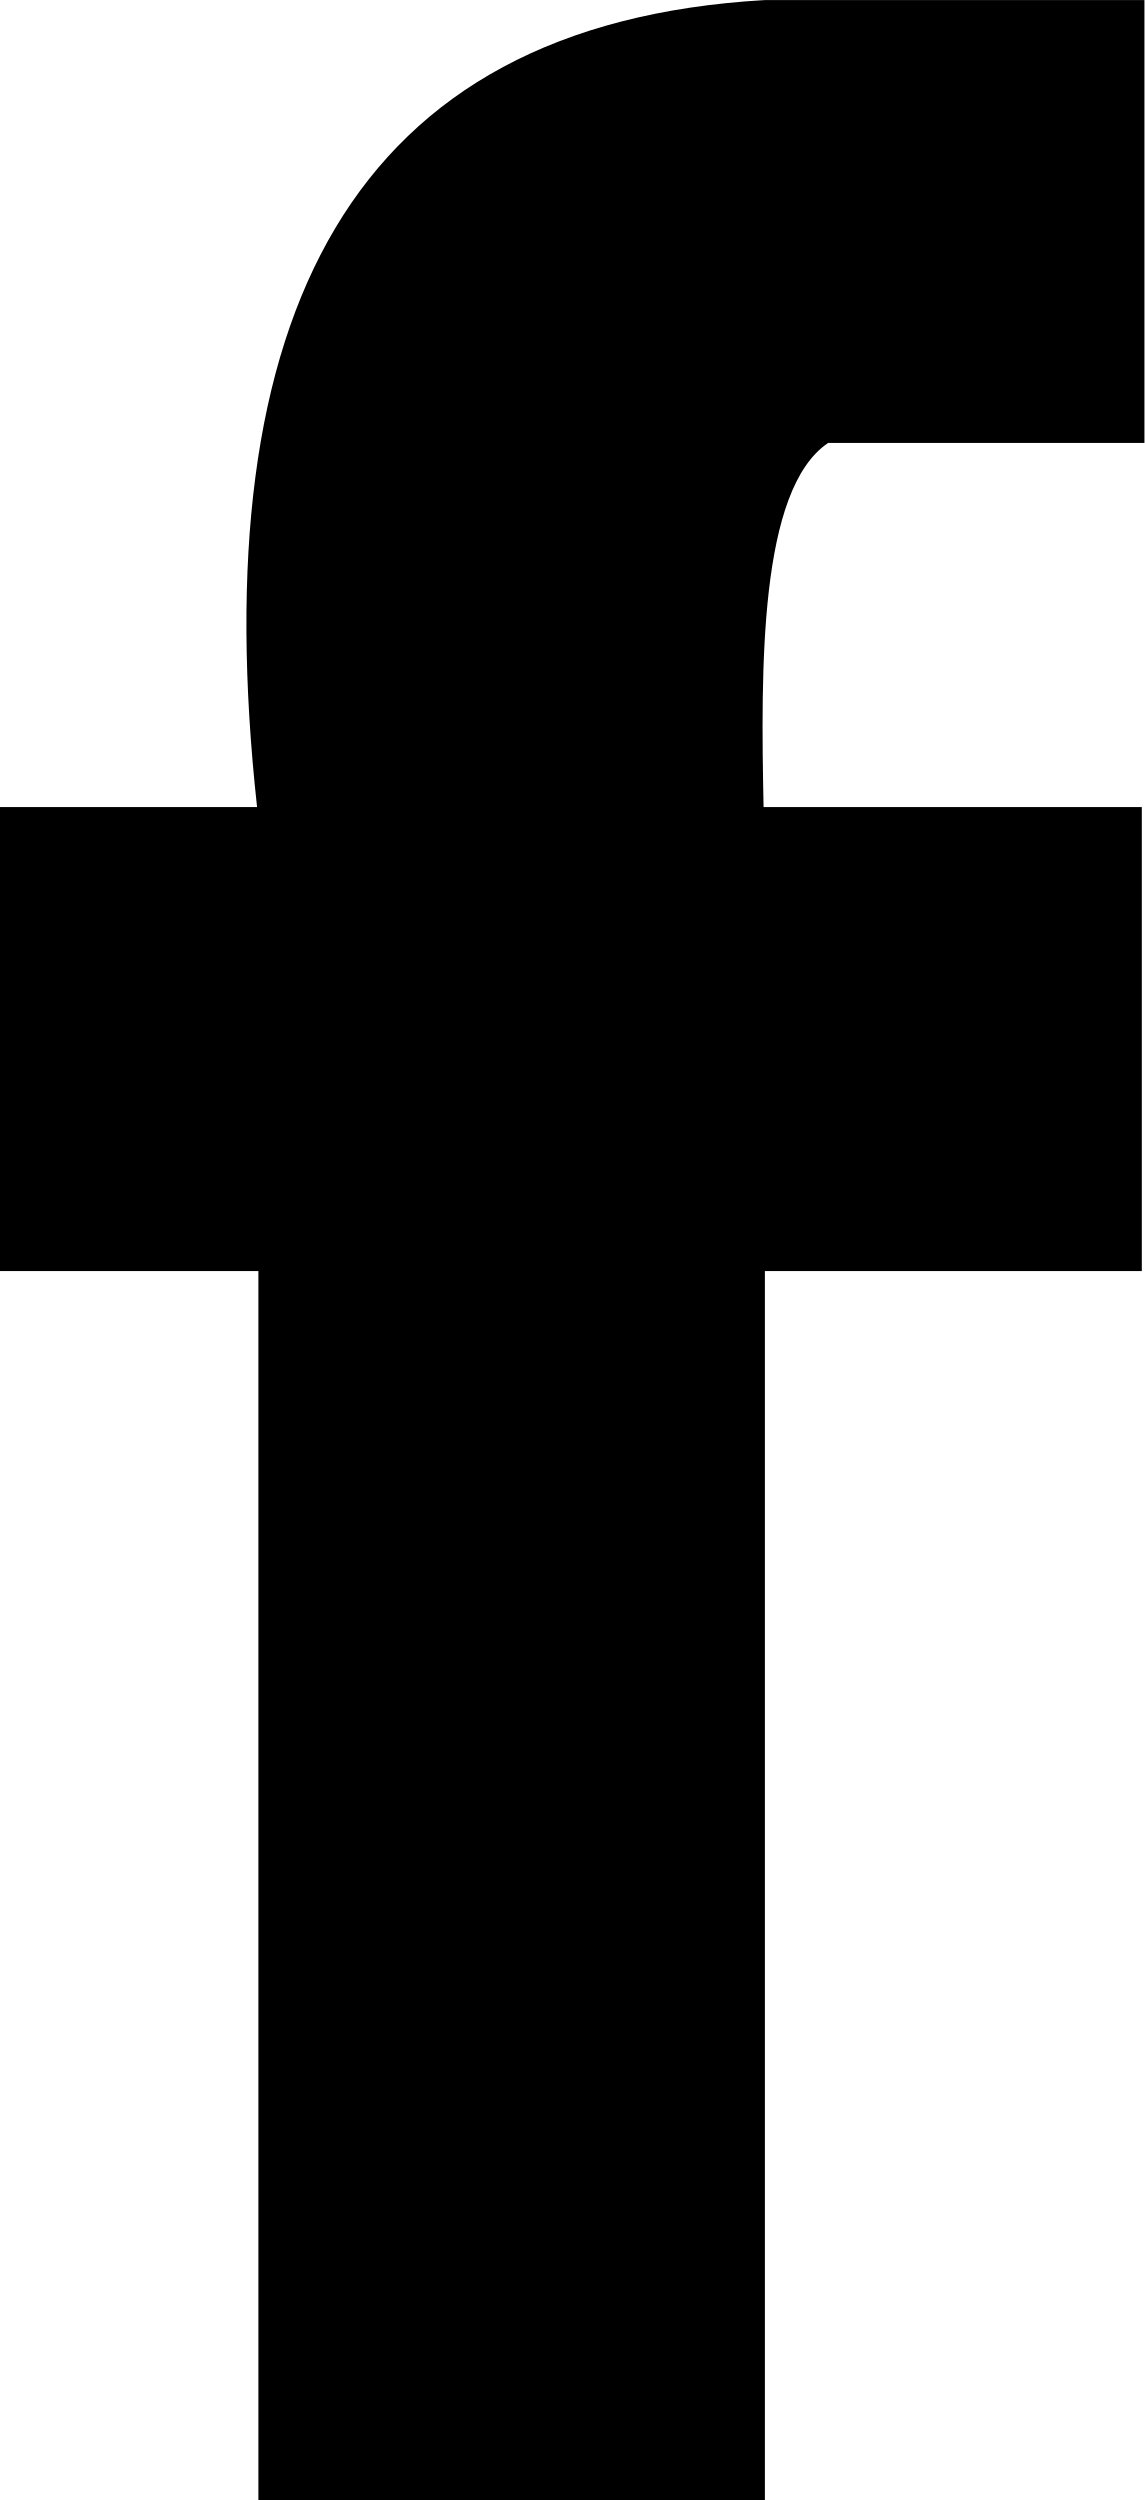
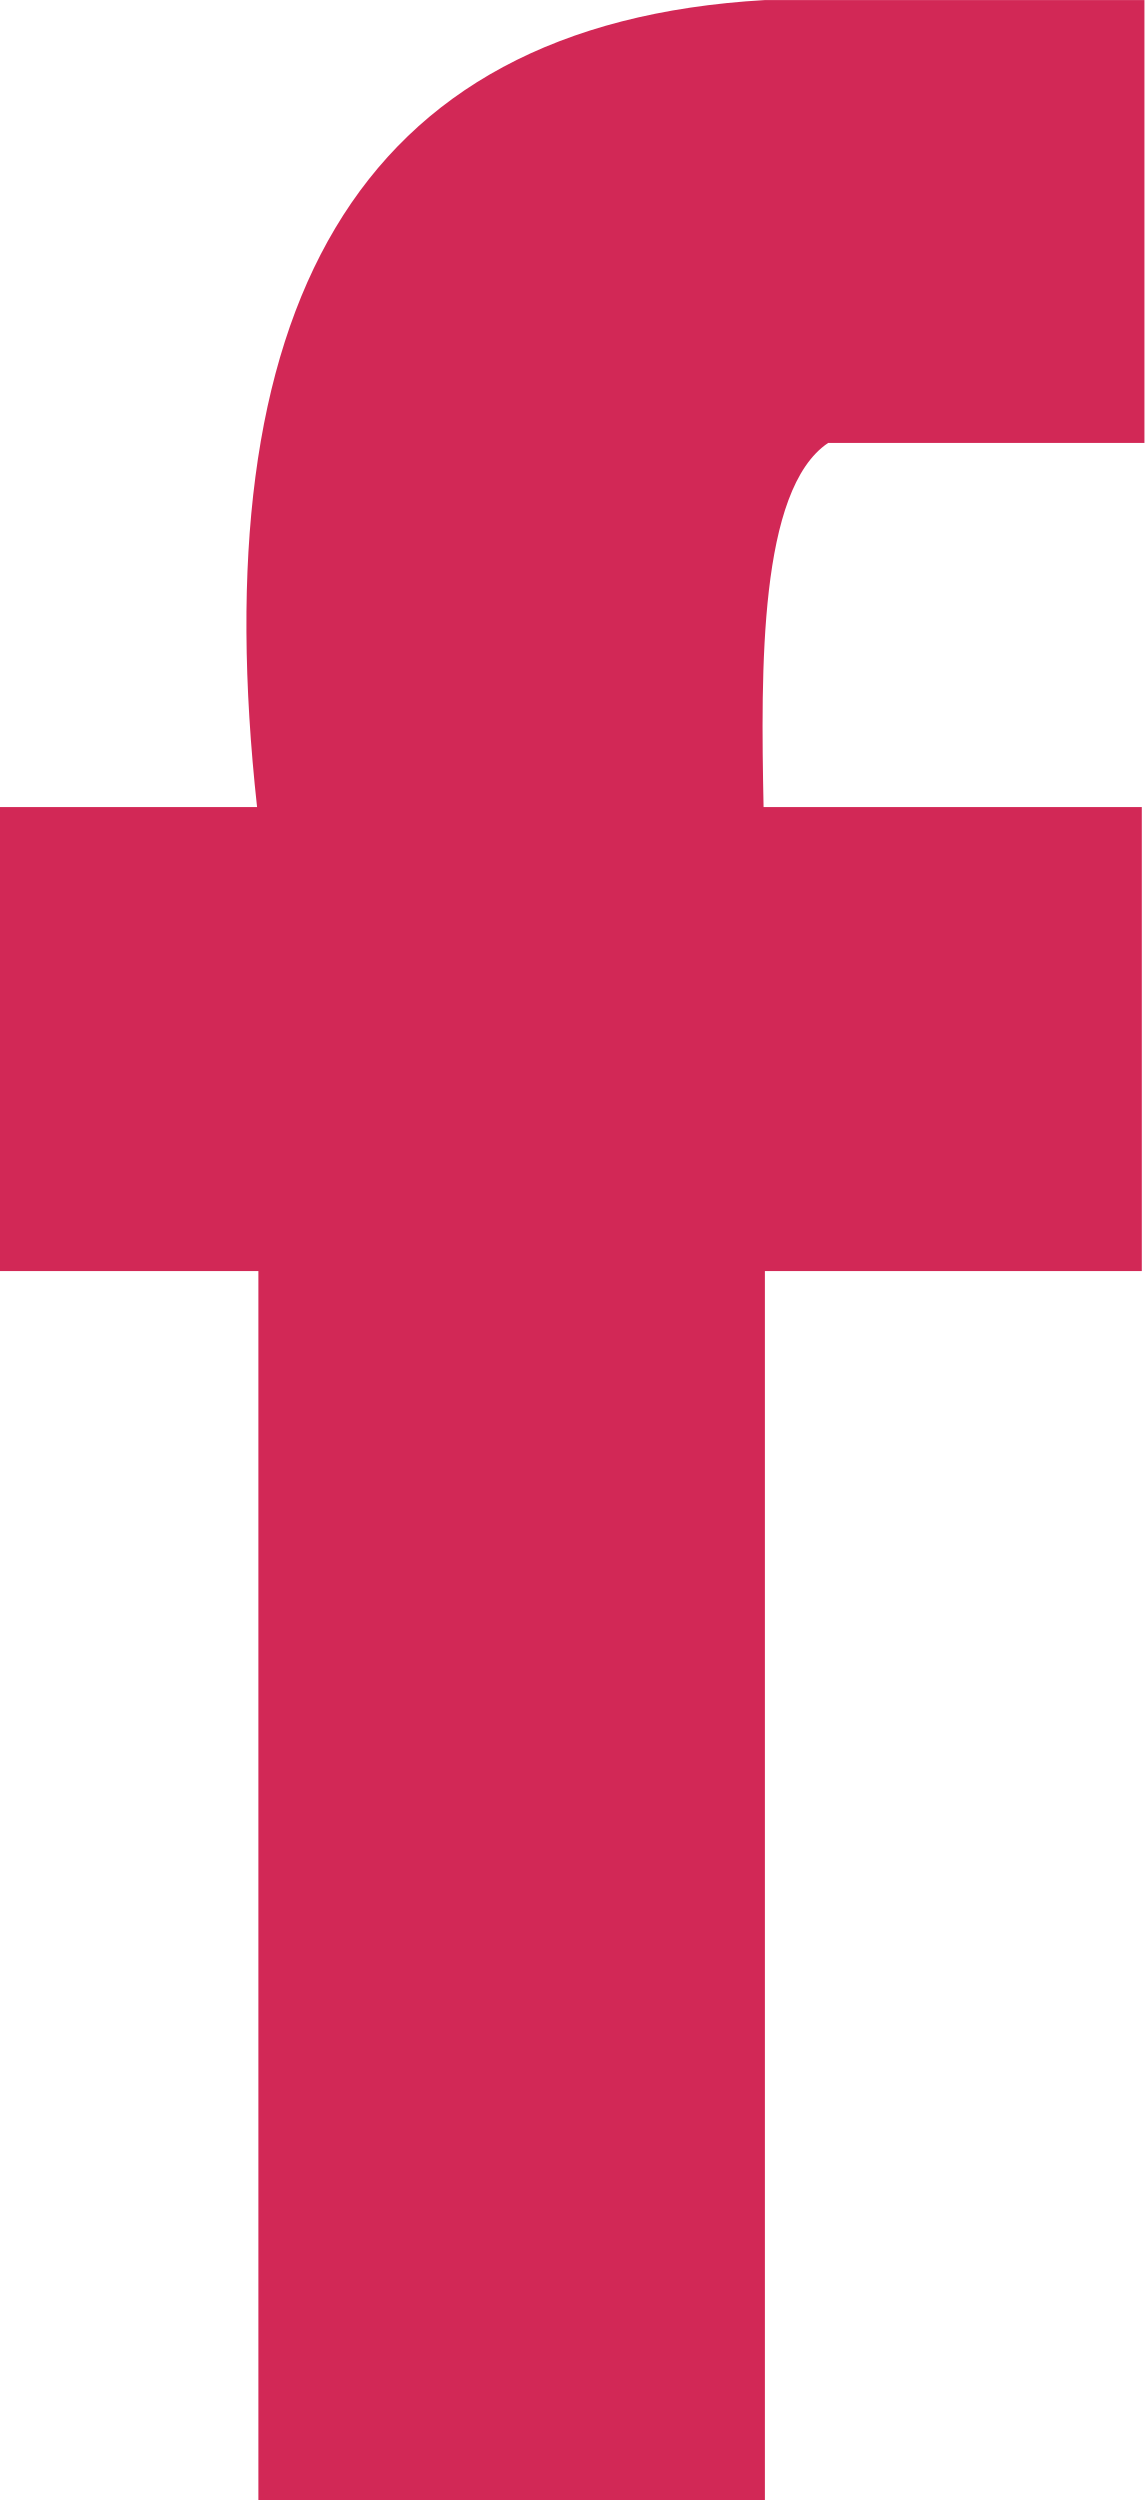
<svg xmlns="http://www.w3.org/2000/svg" height="25.258" width="11.563">
  <g transform="matrix(1.333333,0,0,-1.333333,0,25.25787)">
    <g transform="translate(6.2749,15.5869)">
-       <path style="fill:#000000;" d="M 0,0 H 2.397 V 3.356 H -0.479 C -3.619,3.176 -4.735,0.97 -4.327,-2.759 h -1.948 v -3.516 h 1.958 v -9.312 h 3.838 v 9.312 h 2.856 v 3.516 H -0.489 C -0.51,-1.713 -0.524,-0.353 0,0" />
+       <path style="fill:#d22856;" d="M 0,0 H 2.397 V 3.356 H -0.479 C -3.619,3.176 -4.735,0.97 -4.327,-2.759 h -1.948 v -3.516 h 1.958 v -9.312 h 3.838 v 9.312 h 2.856 v 3.516 H -0.489 C -0.51,-1.713 -0.524,-0.353 0,0" />
    </g>
  </g>
</svg>
